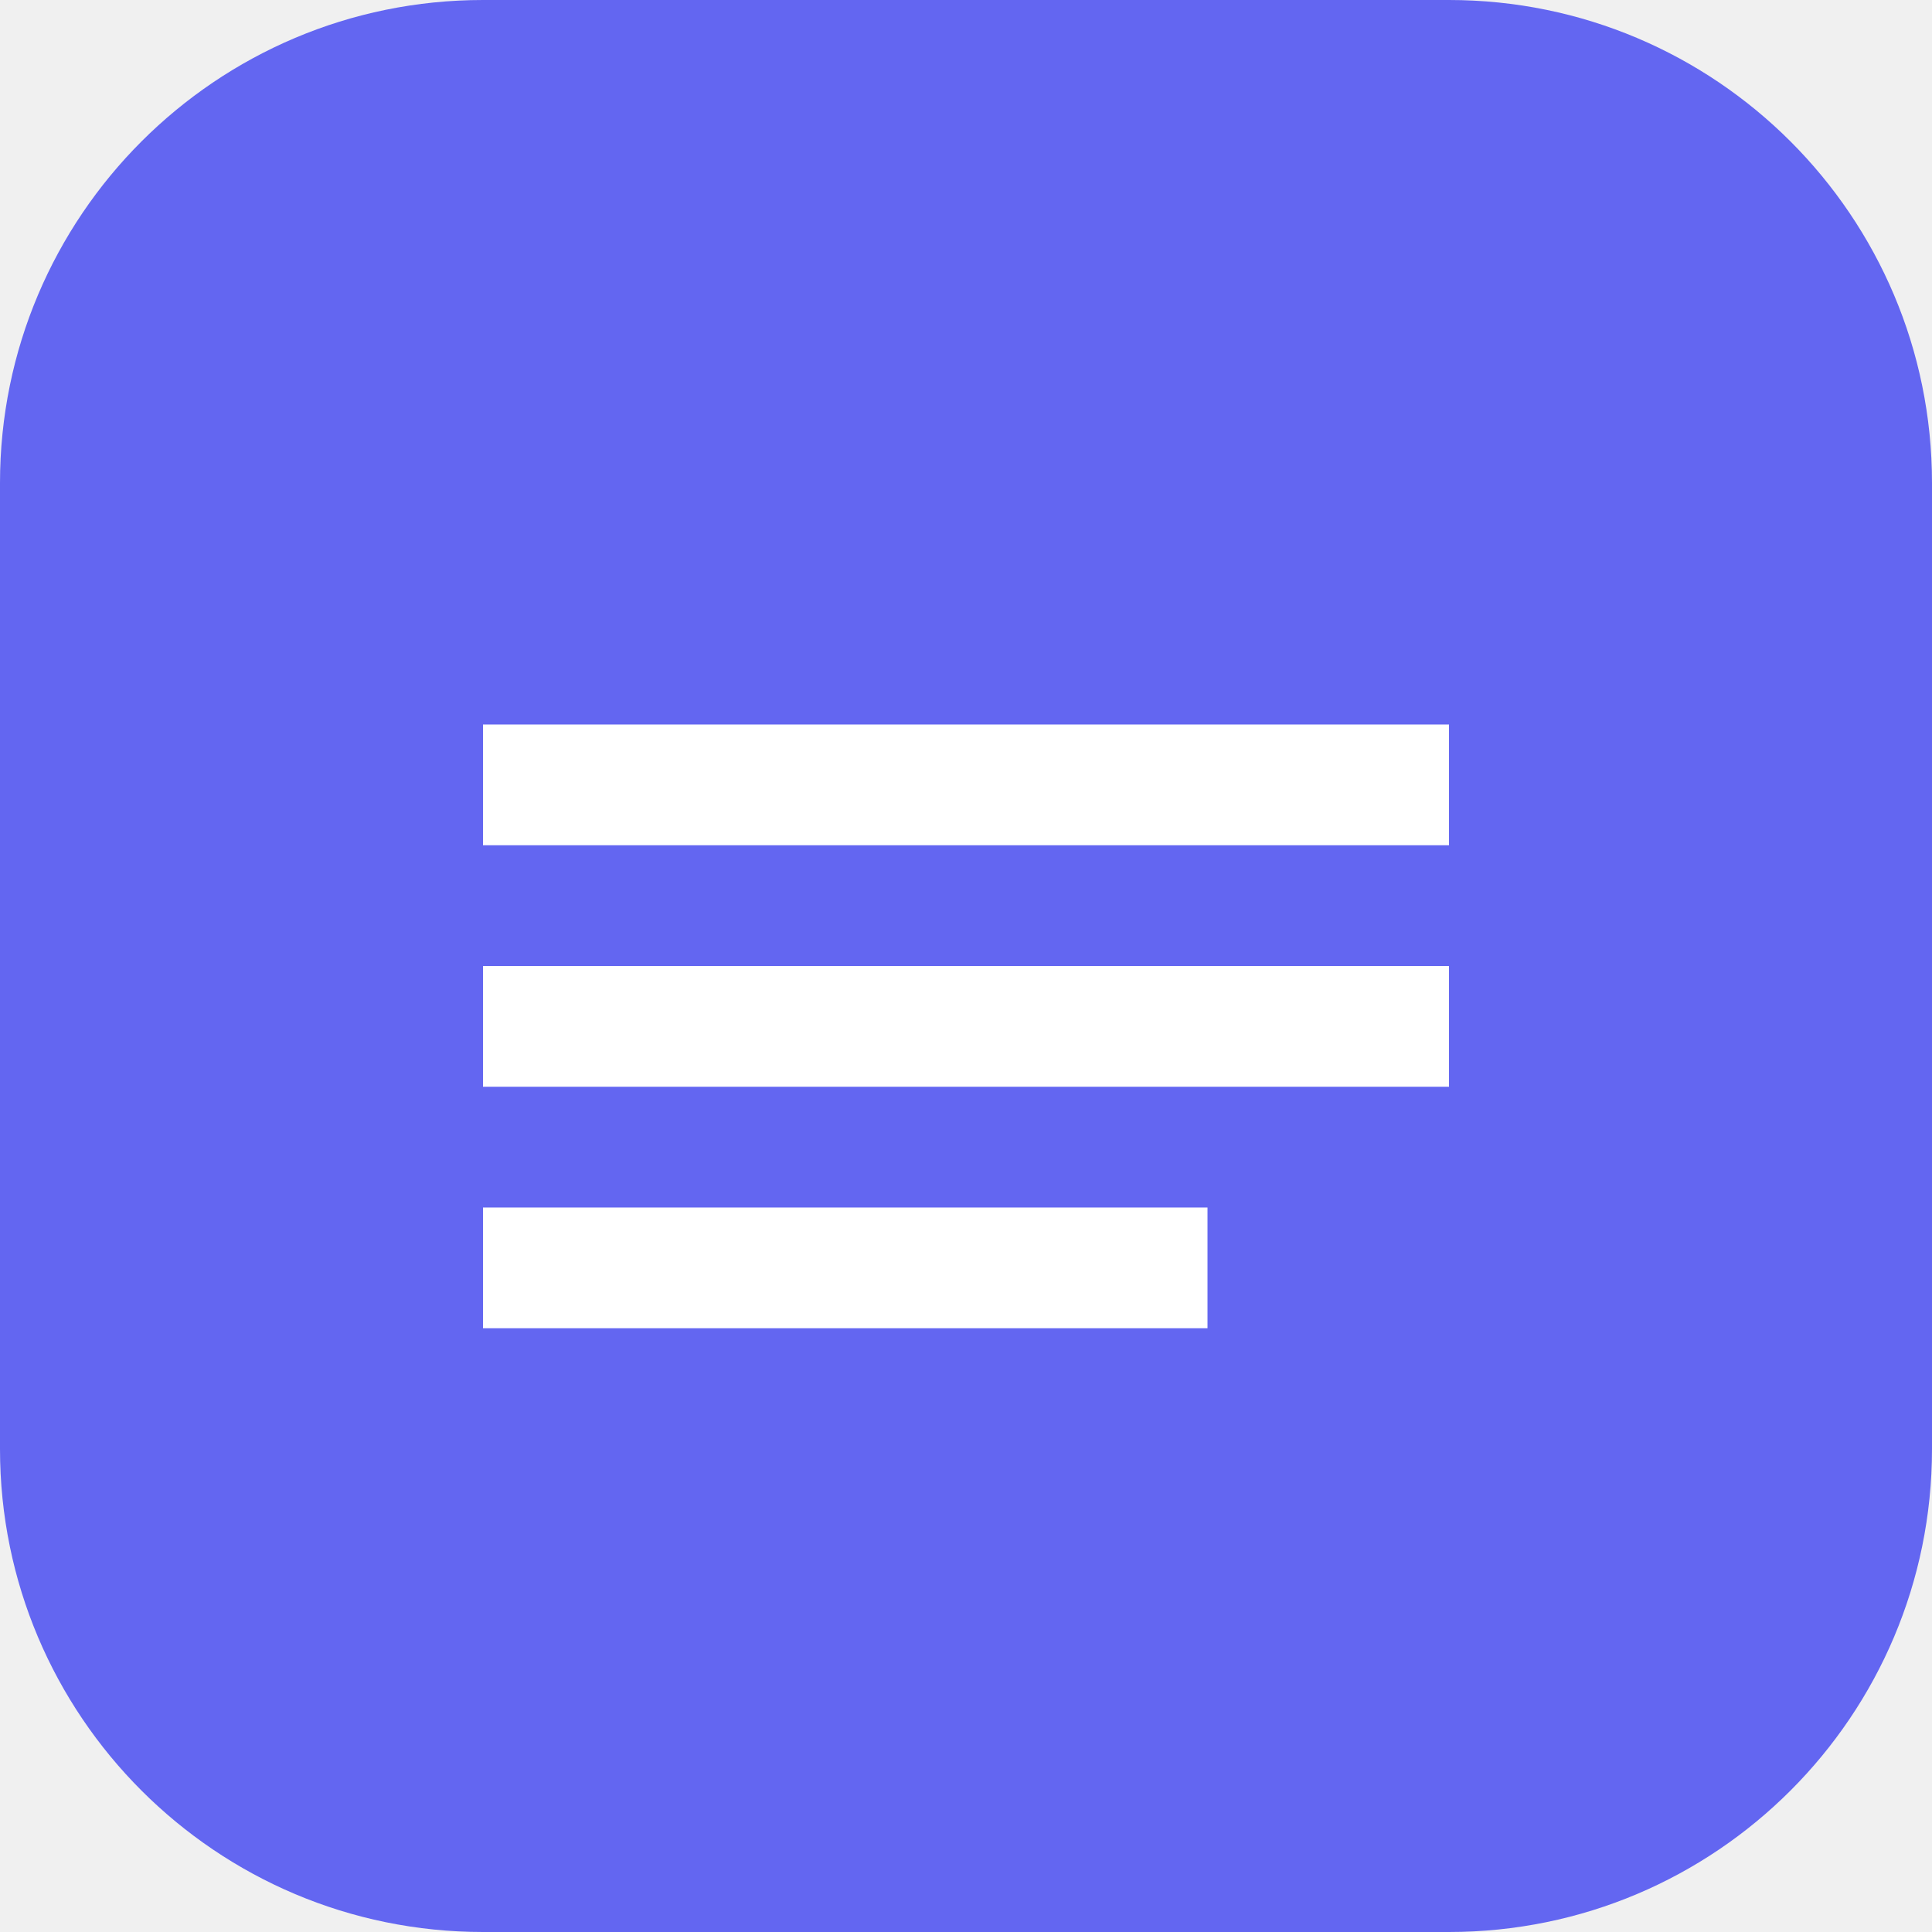
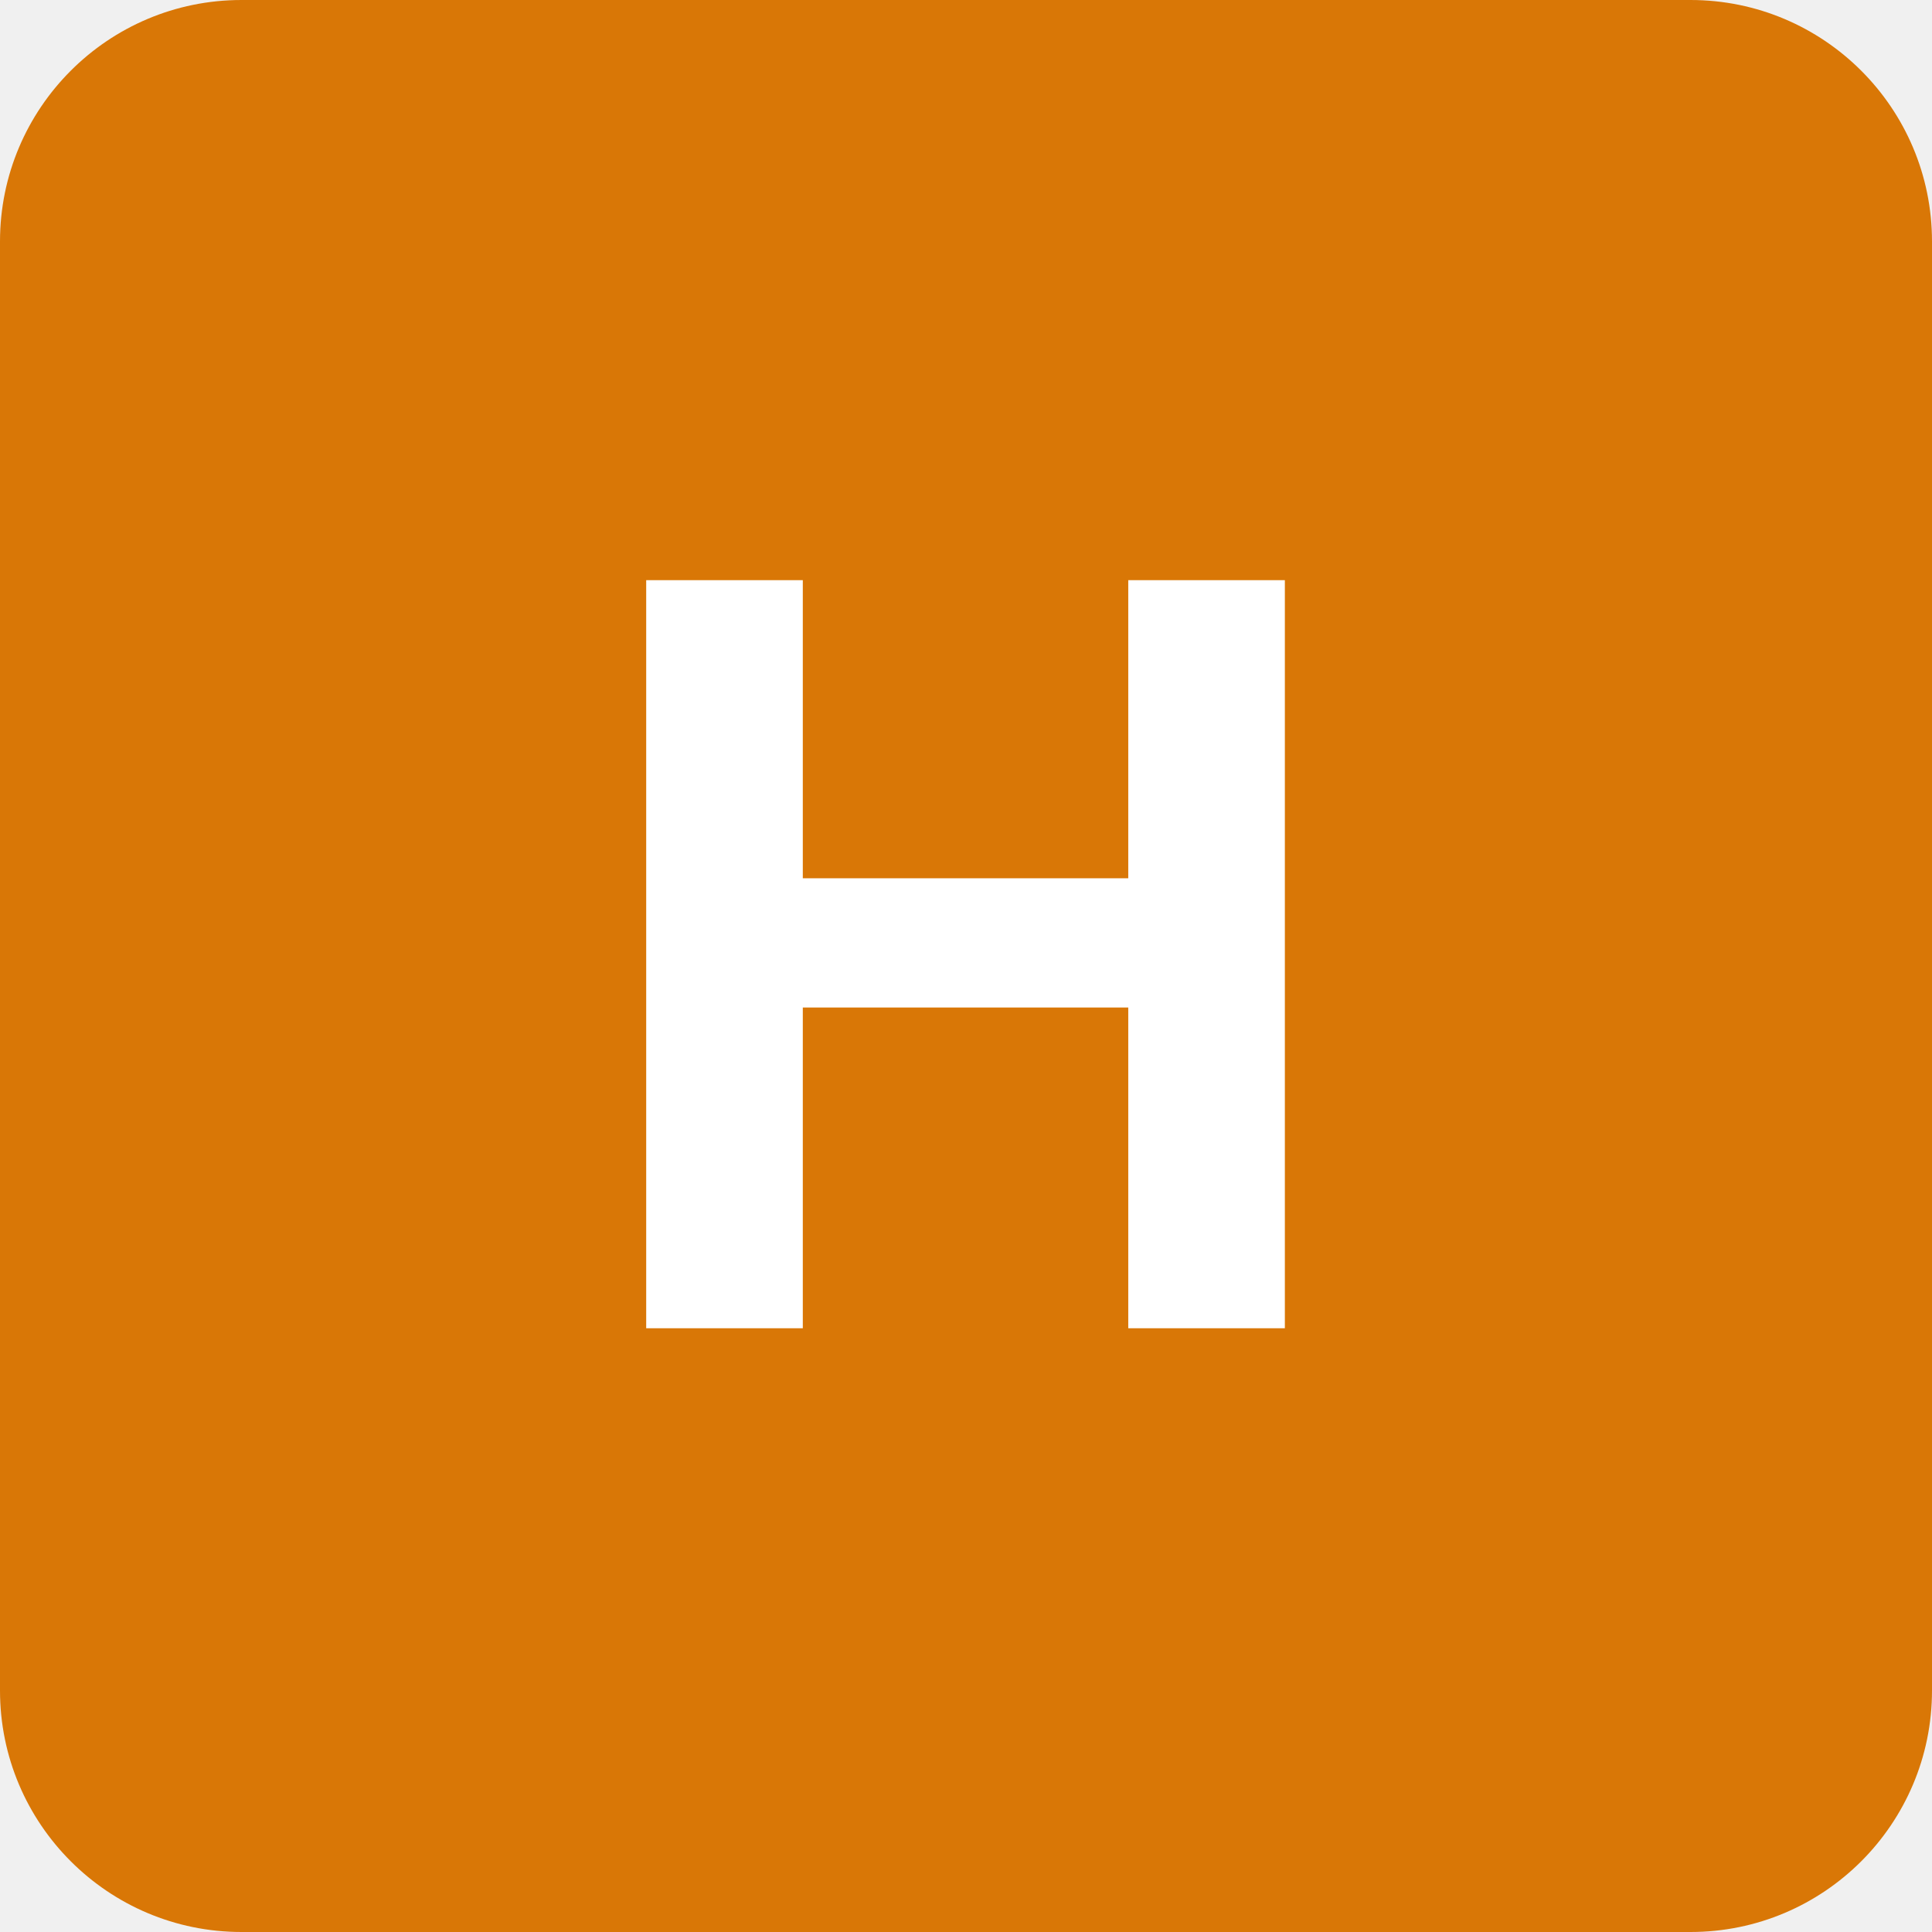
- <svg xmlns="http://www.w3.org/2000/svg" width="32" height="32" viewBox="0 0 32 32" fill="none">
-   <rect width="32" height="32" rx="8" fill="#6366f1" />
-   <path d="M8 12h16v2H8v-2zm0 4h16v2H8v-2zm0 4h12v2H8v-2z" fill="white" />
+ <svg xmlns="http://www.w3.org/2000/svg" viewBox="0 0 32 32">
+   <rect width="32" height="32" rx="4" fill="#D97706" />
+   <text x="16" y="22" font-family="Arial, sans-serif" font-size="18" font-weight="bold" text-anchor="middle" fill="white">H</text>
</svg>
